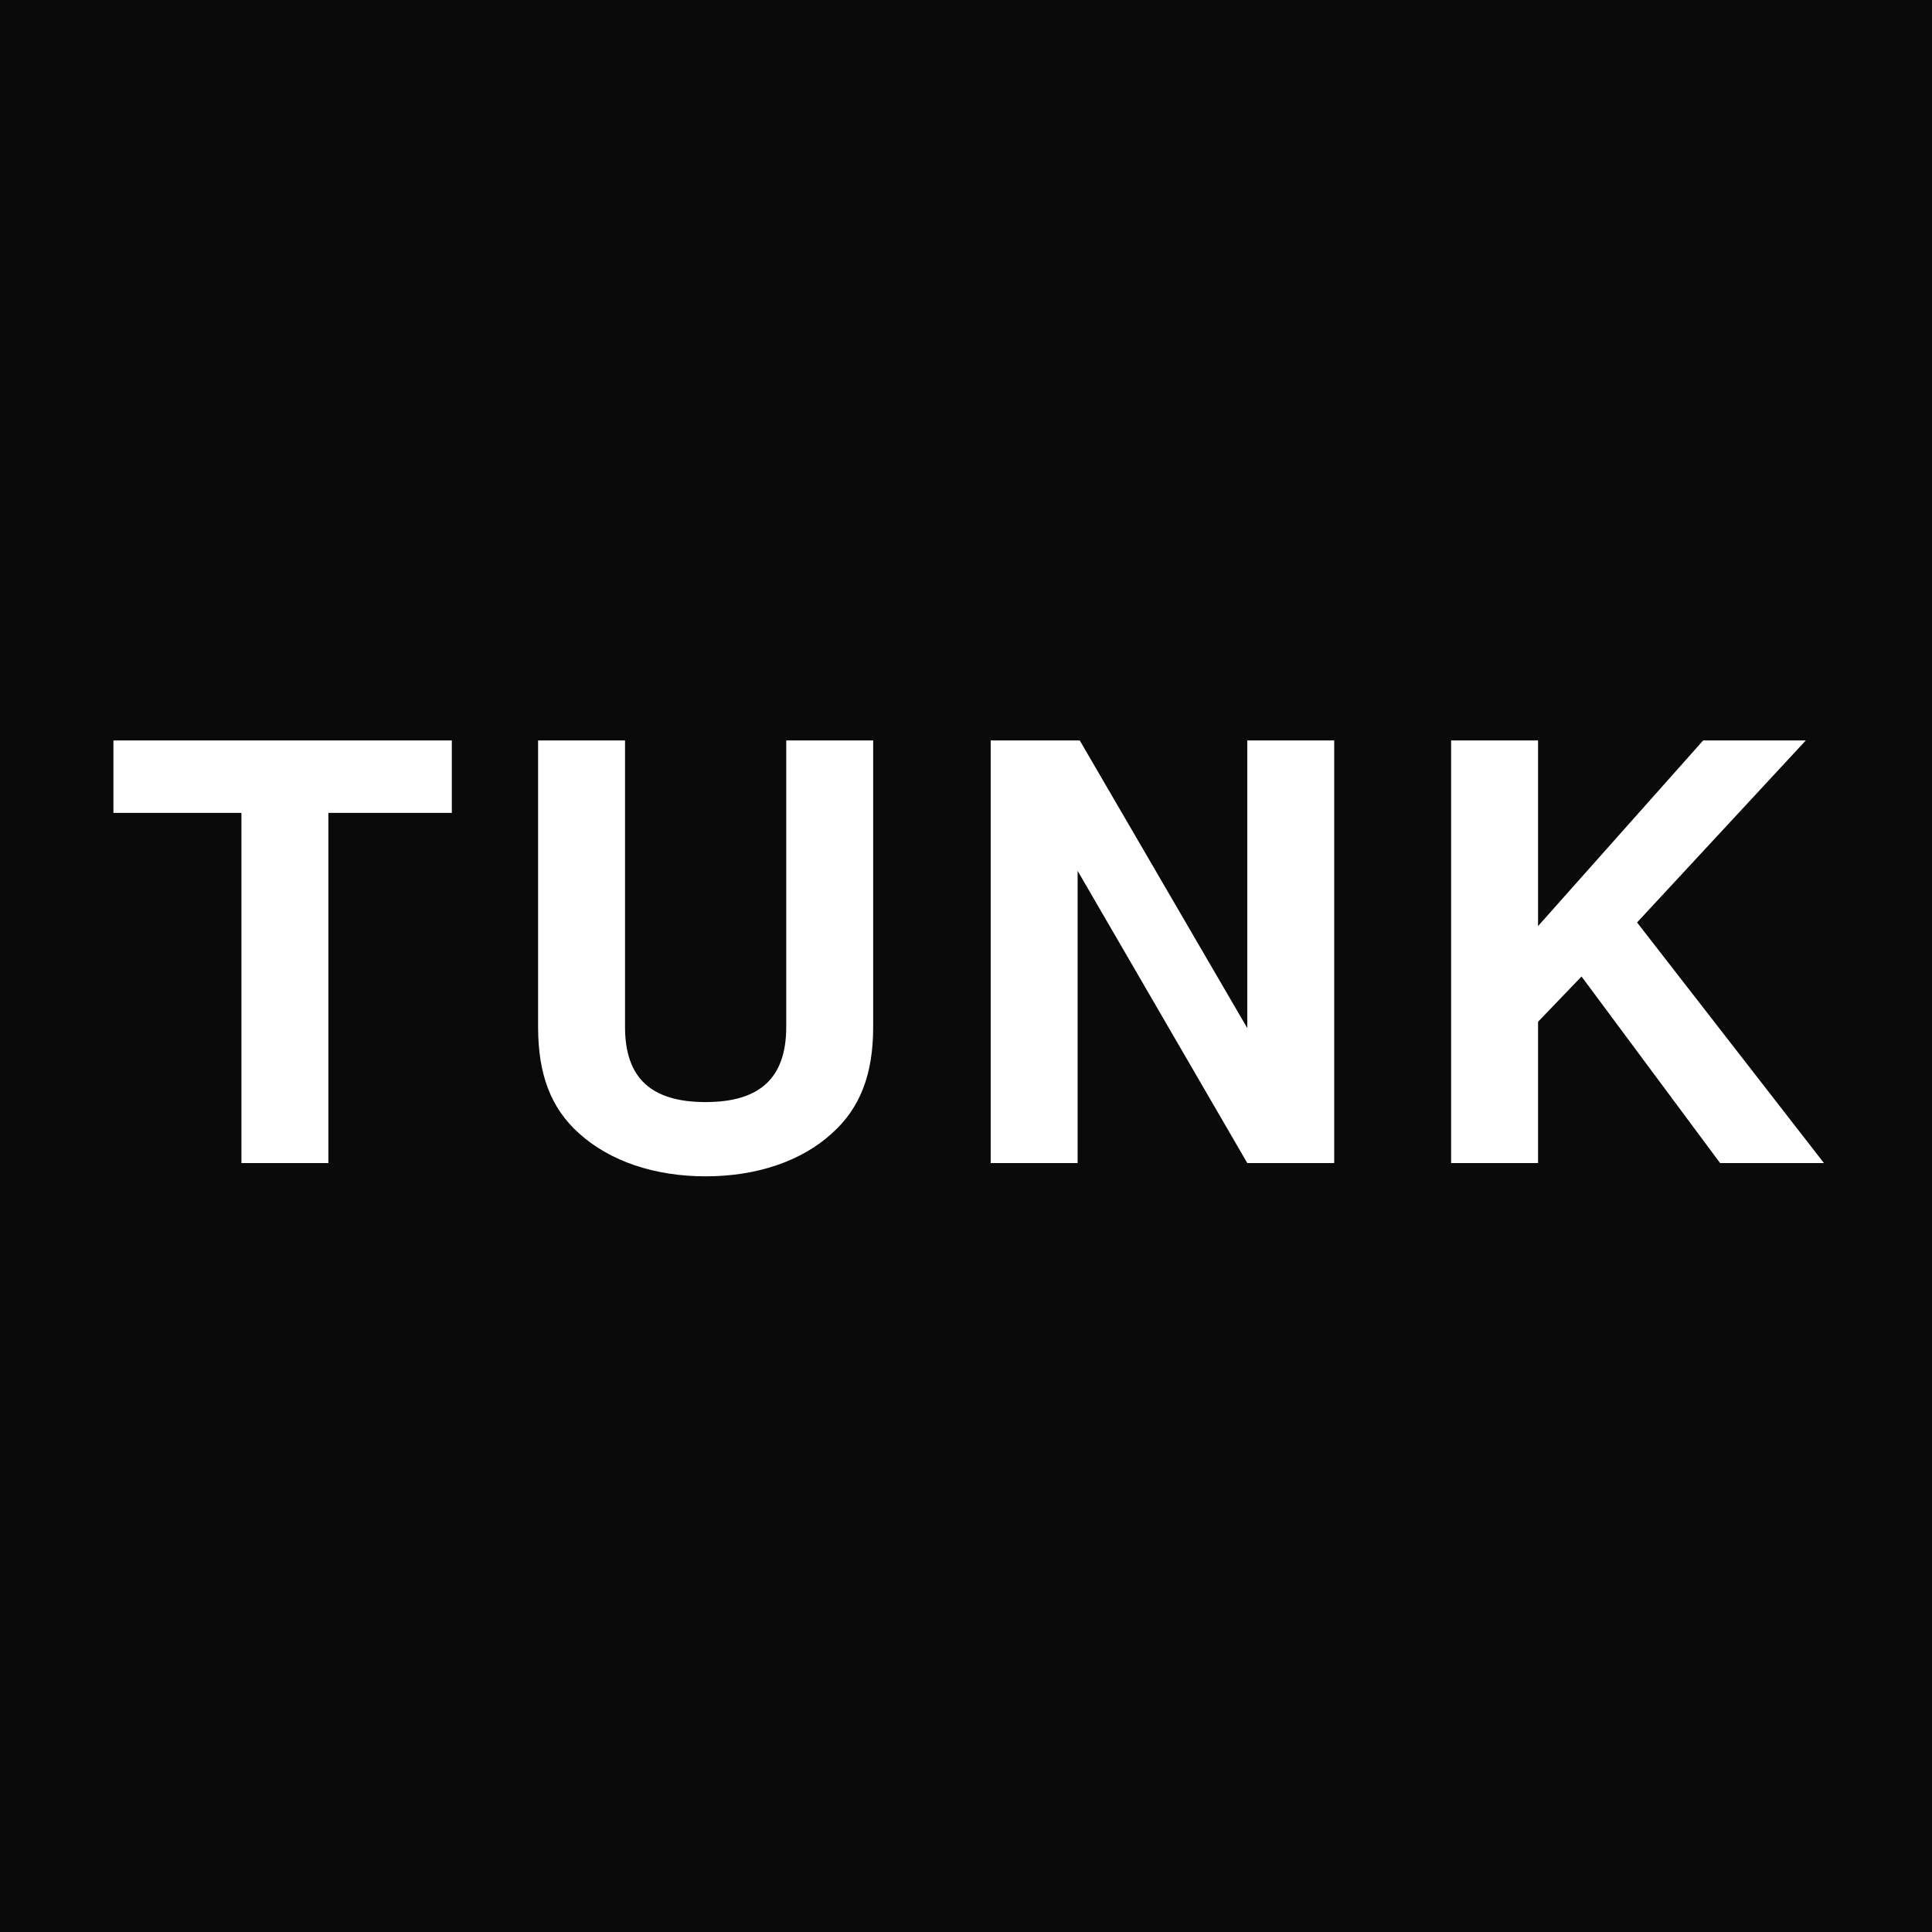
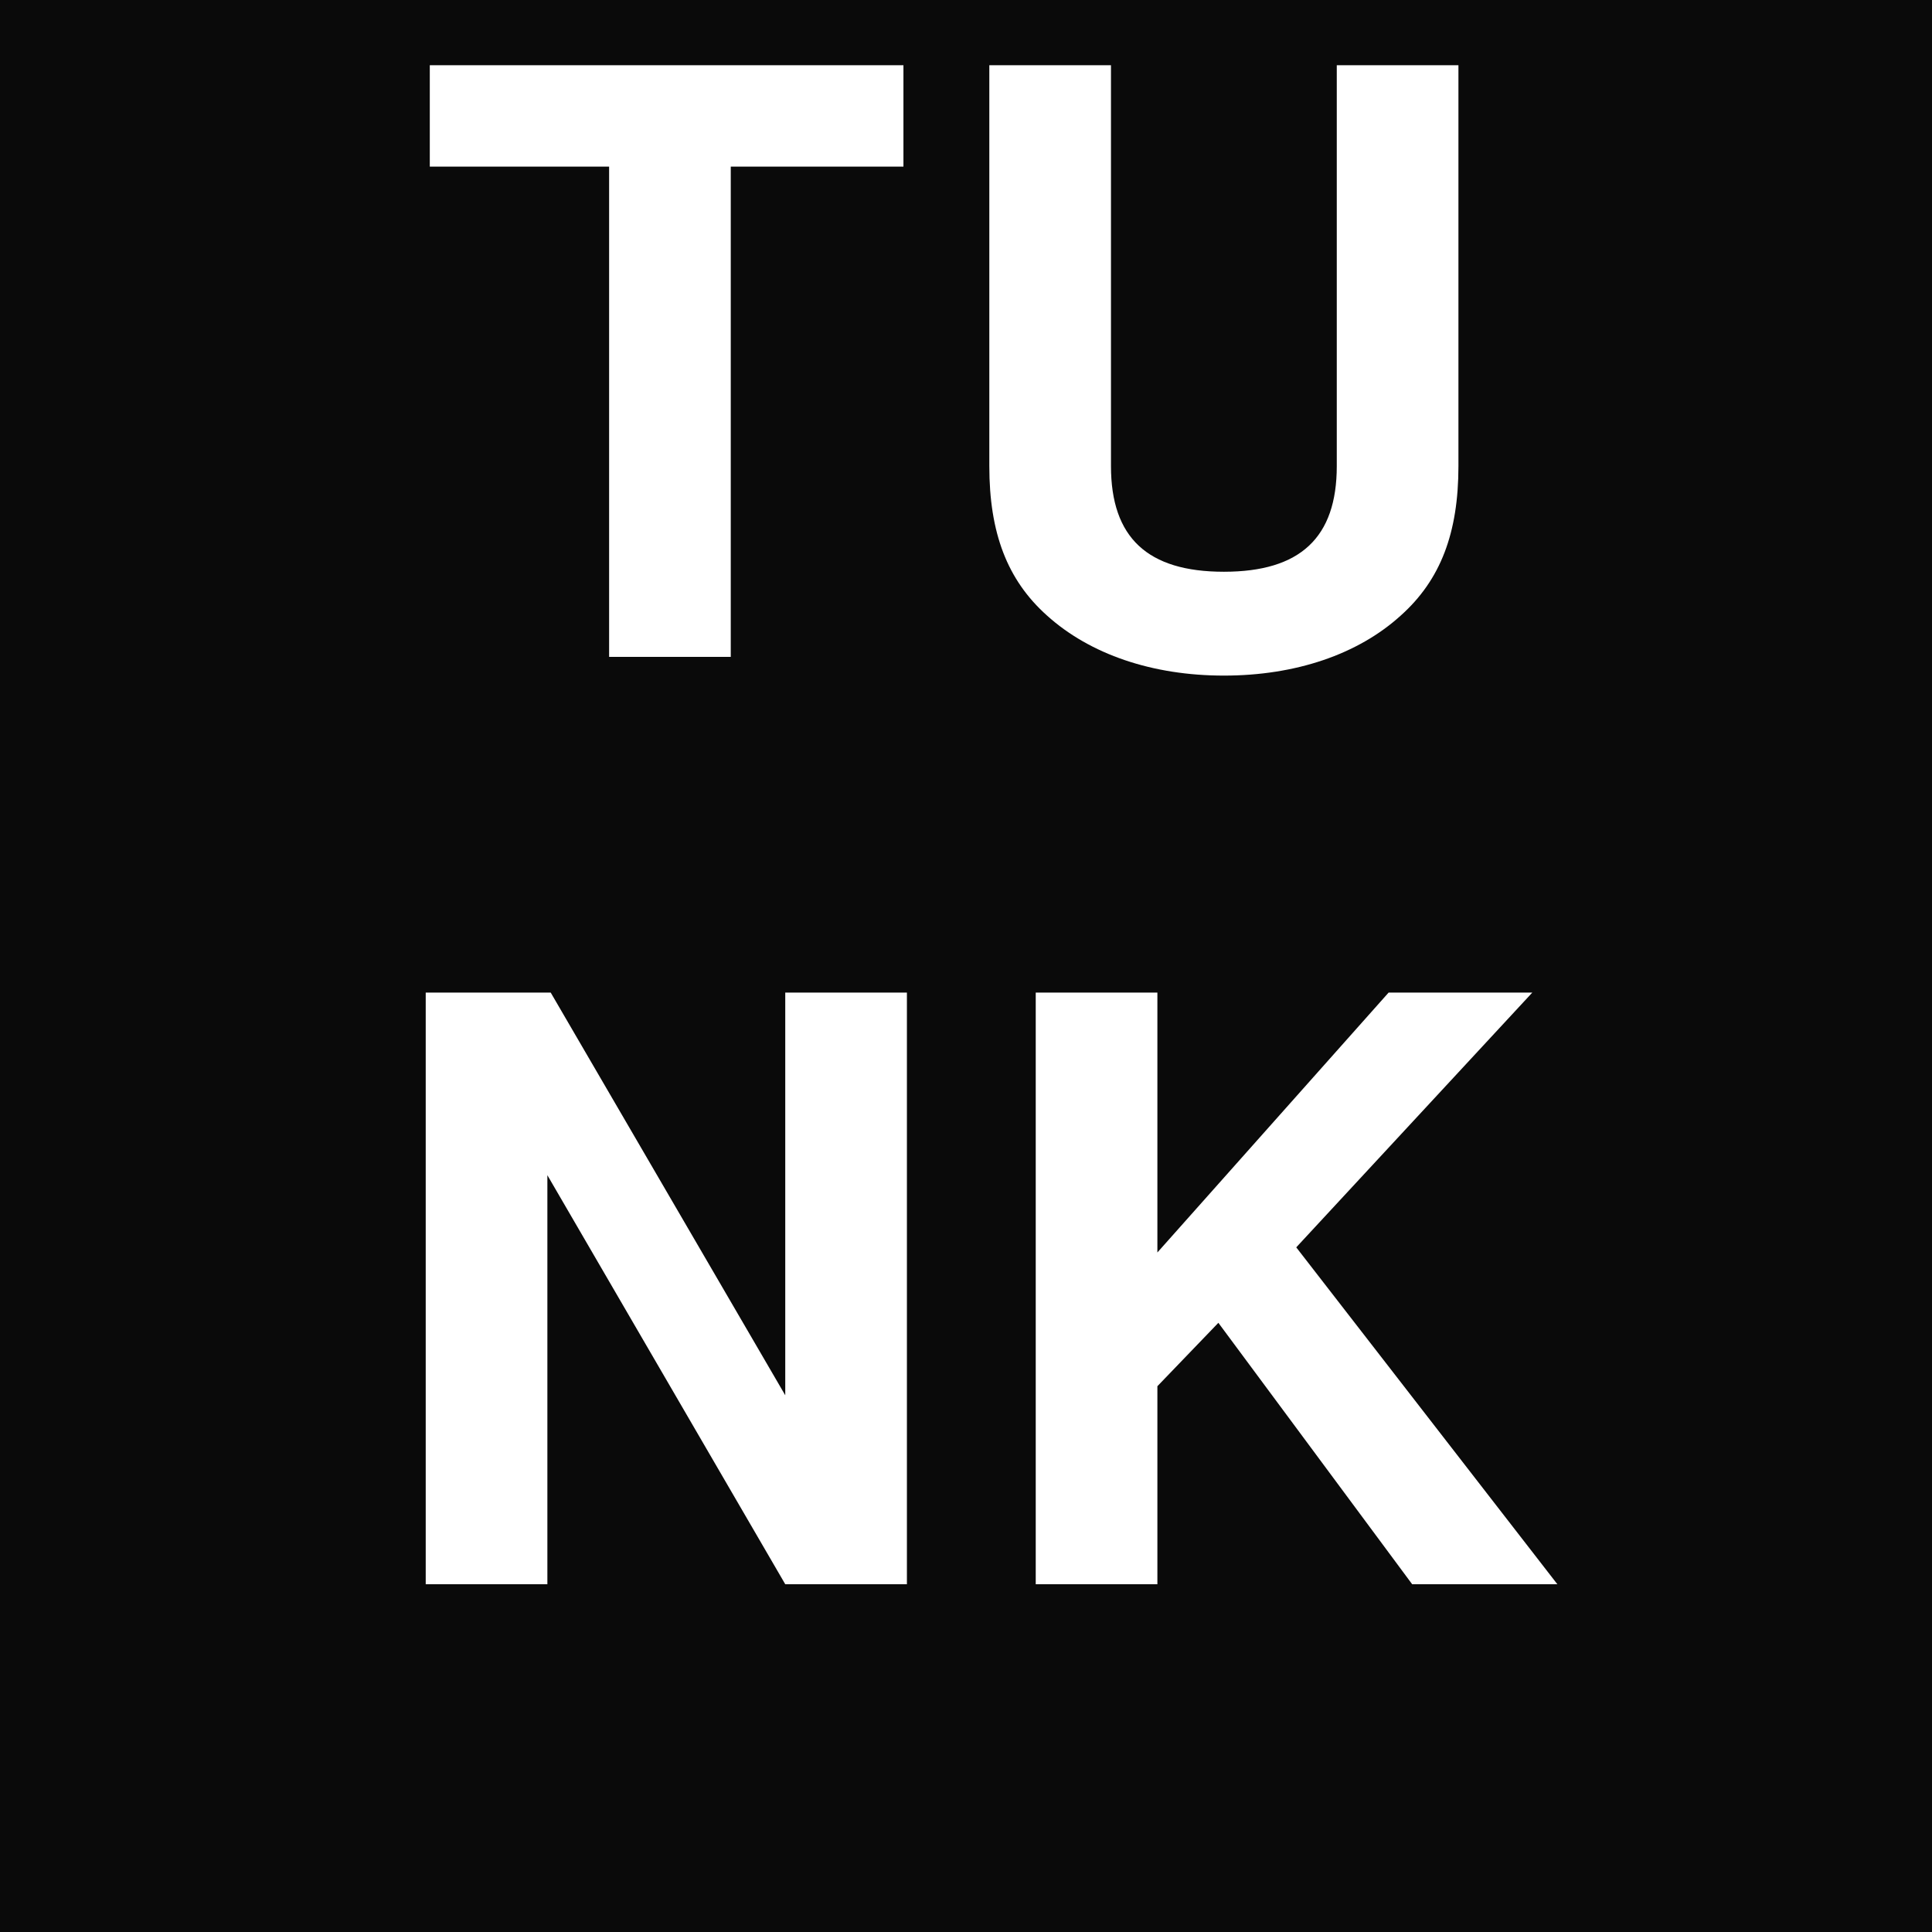
<svg xmlns="http://www.w3.org/2000/svg" viewBox="0 0 100 100">
  <rect width="100" height="100" fill="#0A0A0A" />
-   <text x="50" y="50" dy="0.34em" text-anchor="middle" fill="#FFFFFF" font-family="Helvetica, Arial, sans-serif" font-weight="900" font-size="30" letter-spacing="2">TUNK</text>
+   <text x="50" y="34" text-anchor="middle" fill="#FFFFFF" font-family="Helvetica, Arial, sans-serif" font-weight="900" font-size="42" letter-spacing="1">TU</text>
+   <text x="50" y="82" text-anchor="middle" fill="#FFFFFF" font-family="Helvetica, Arial, sans-serif" font-weight="900" font-size="42" letter-spacing="1">NK</text>
</svg>
